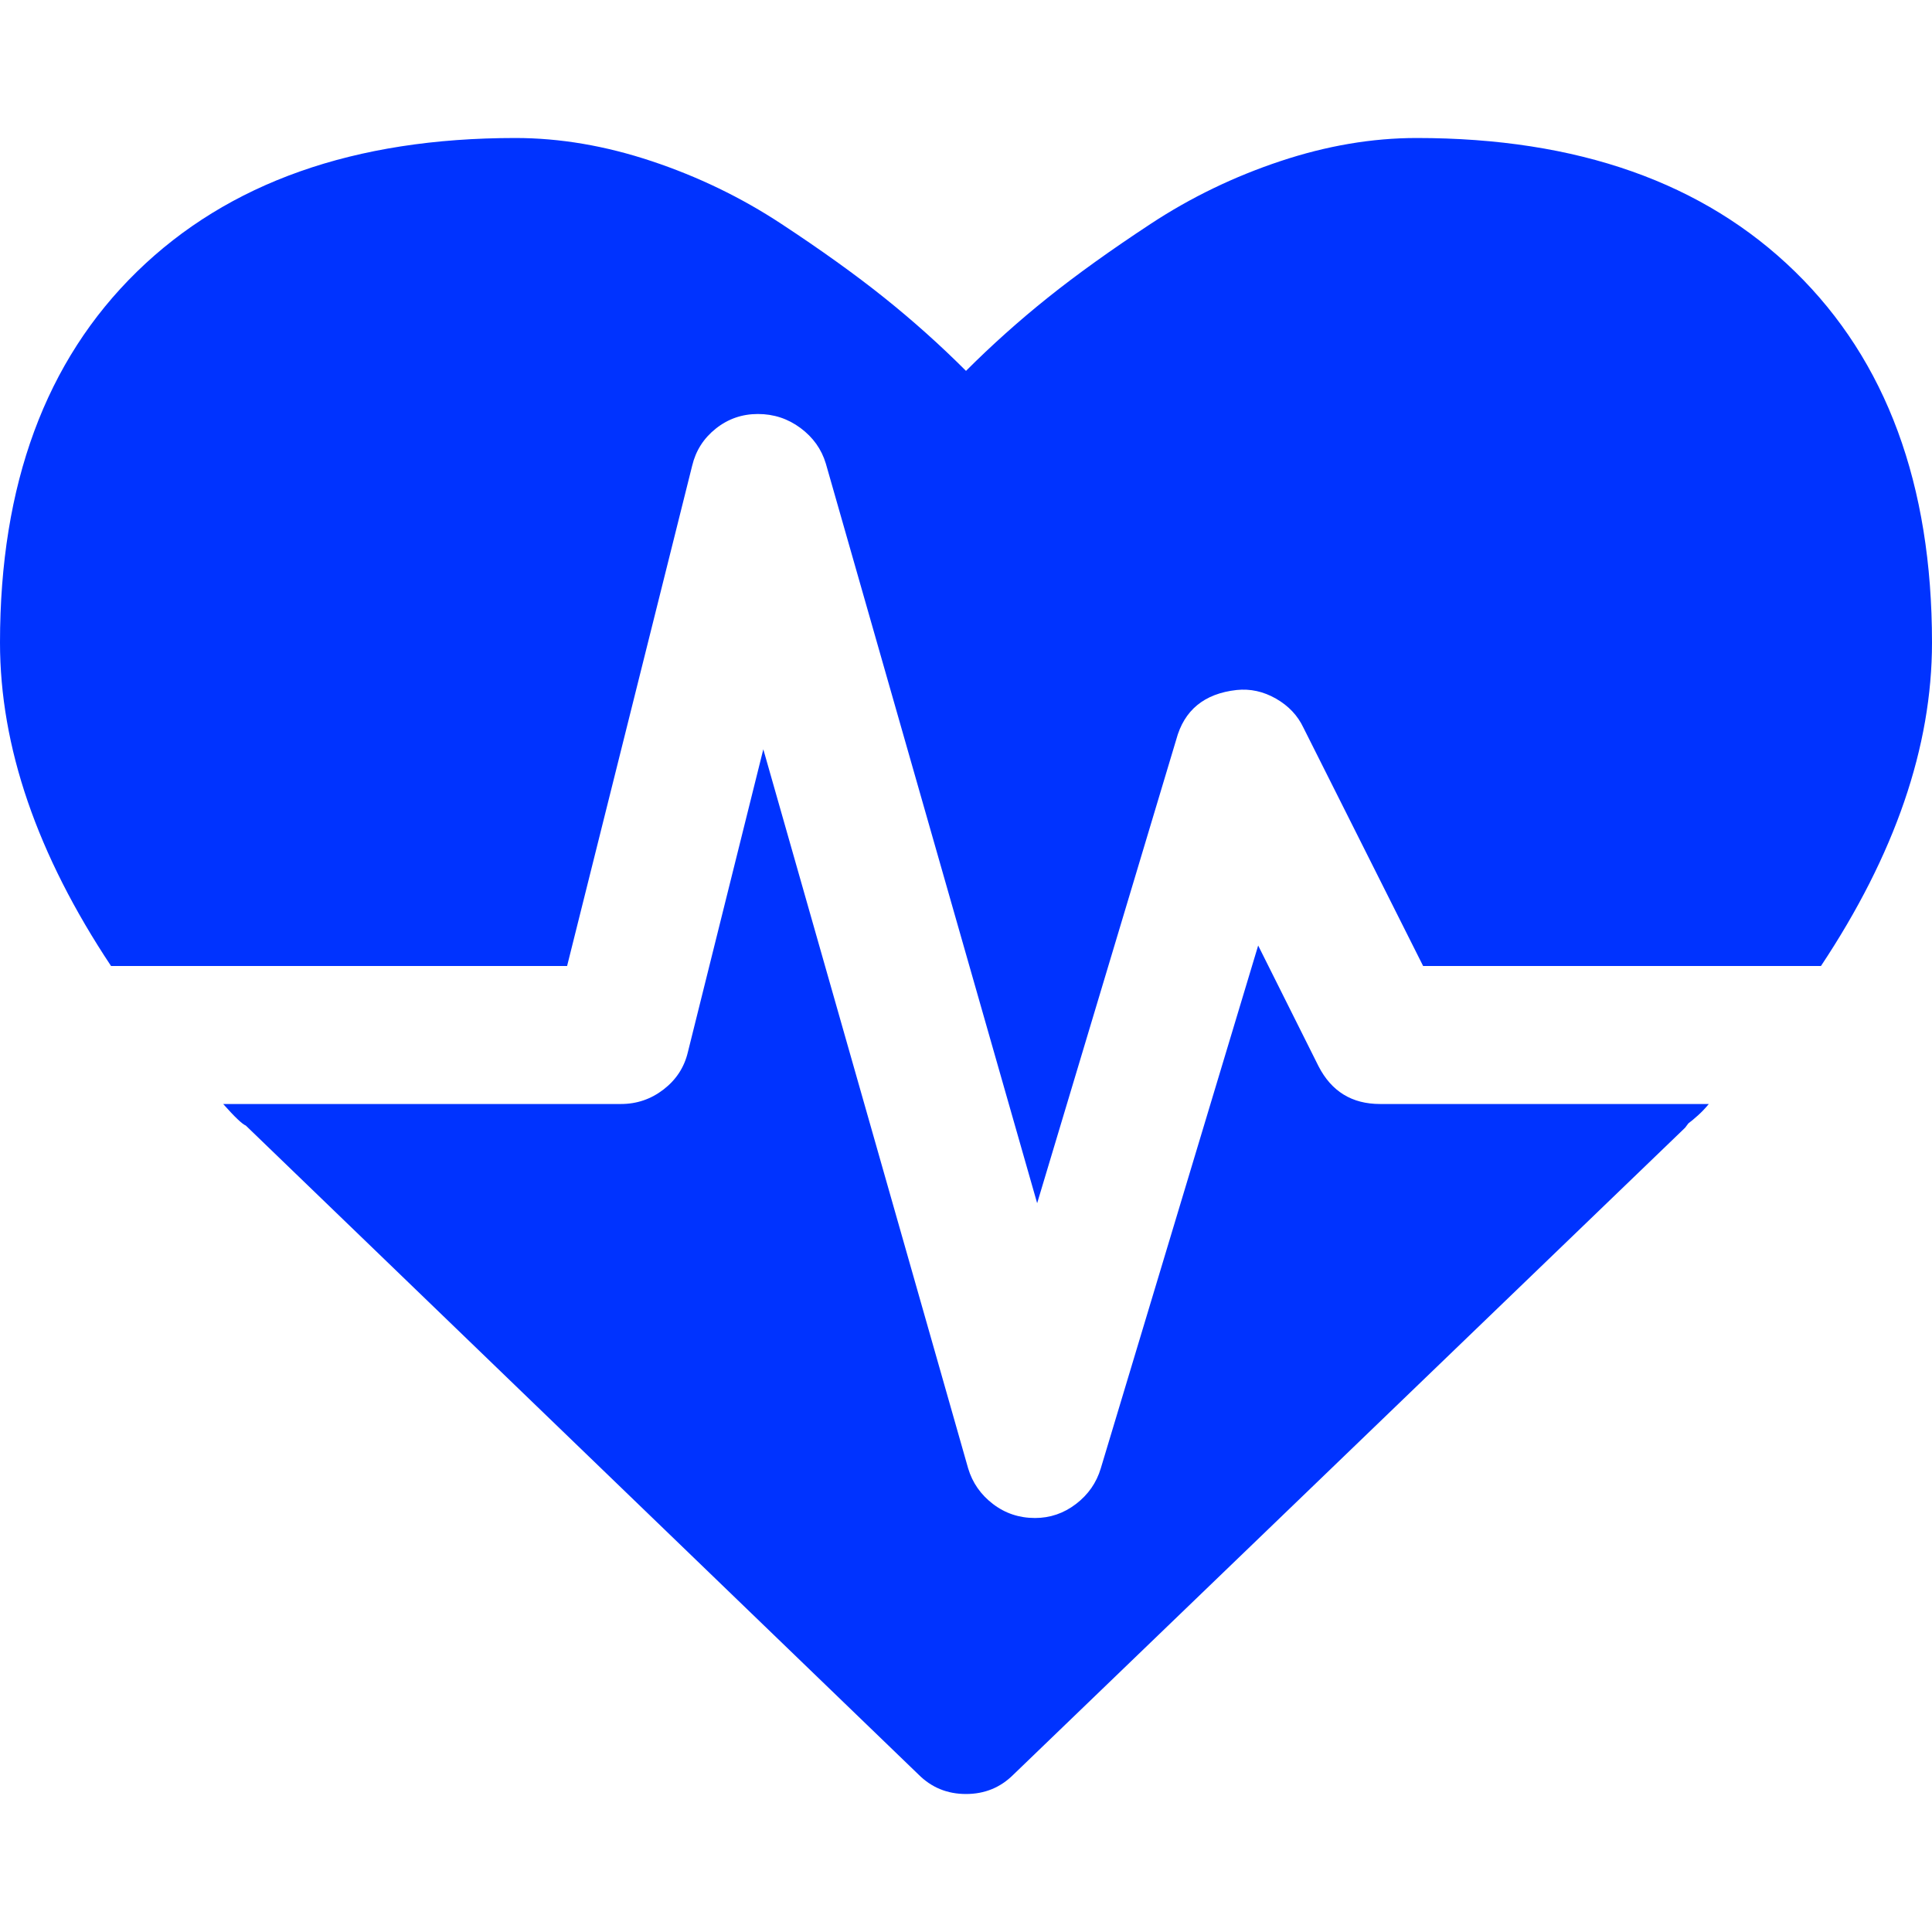
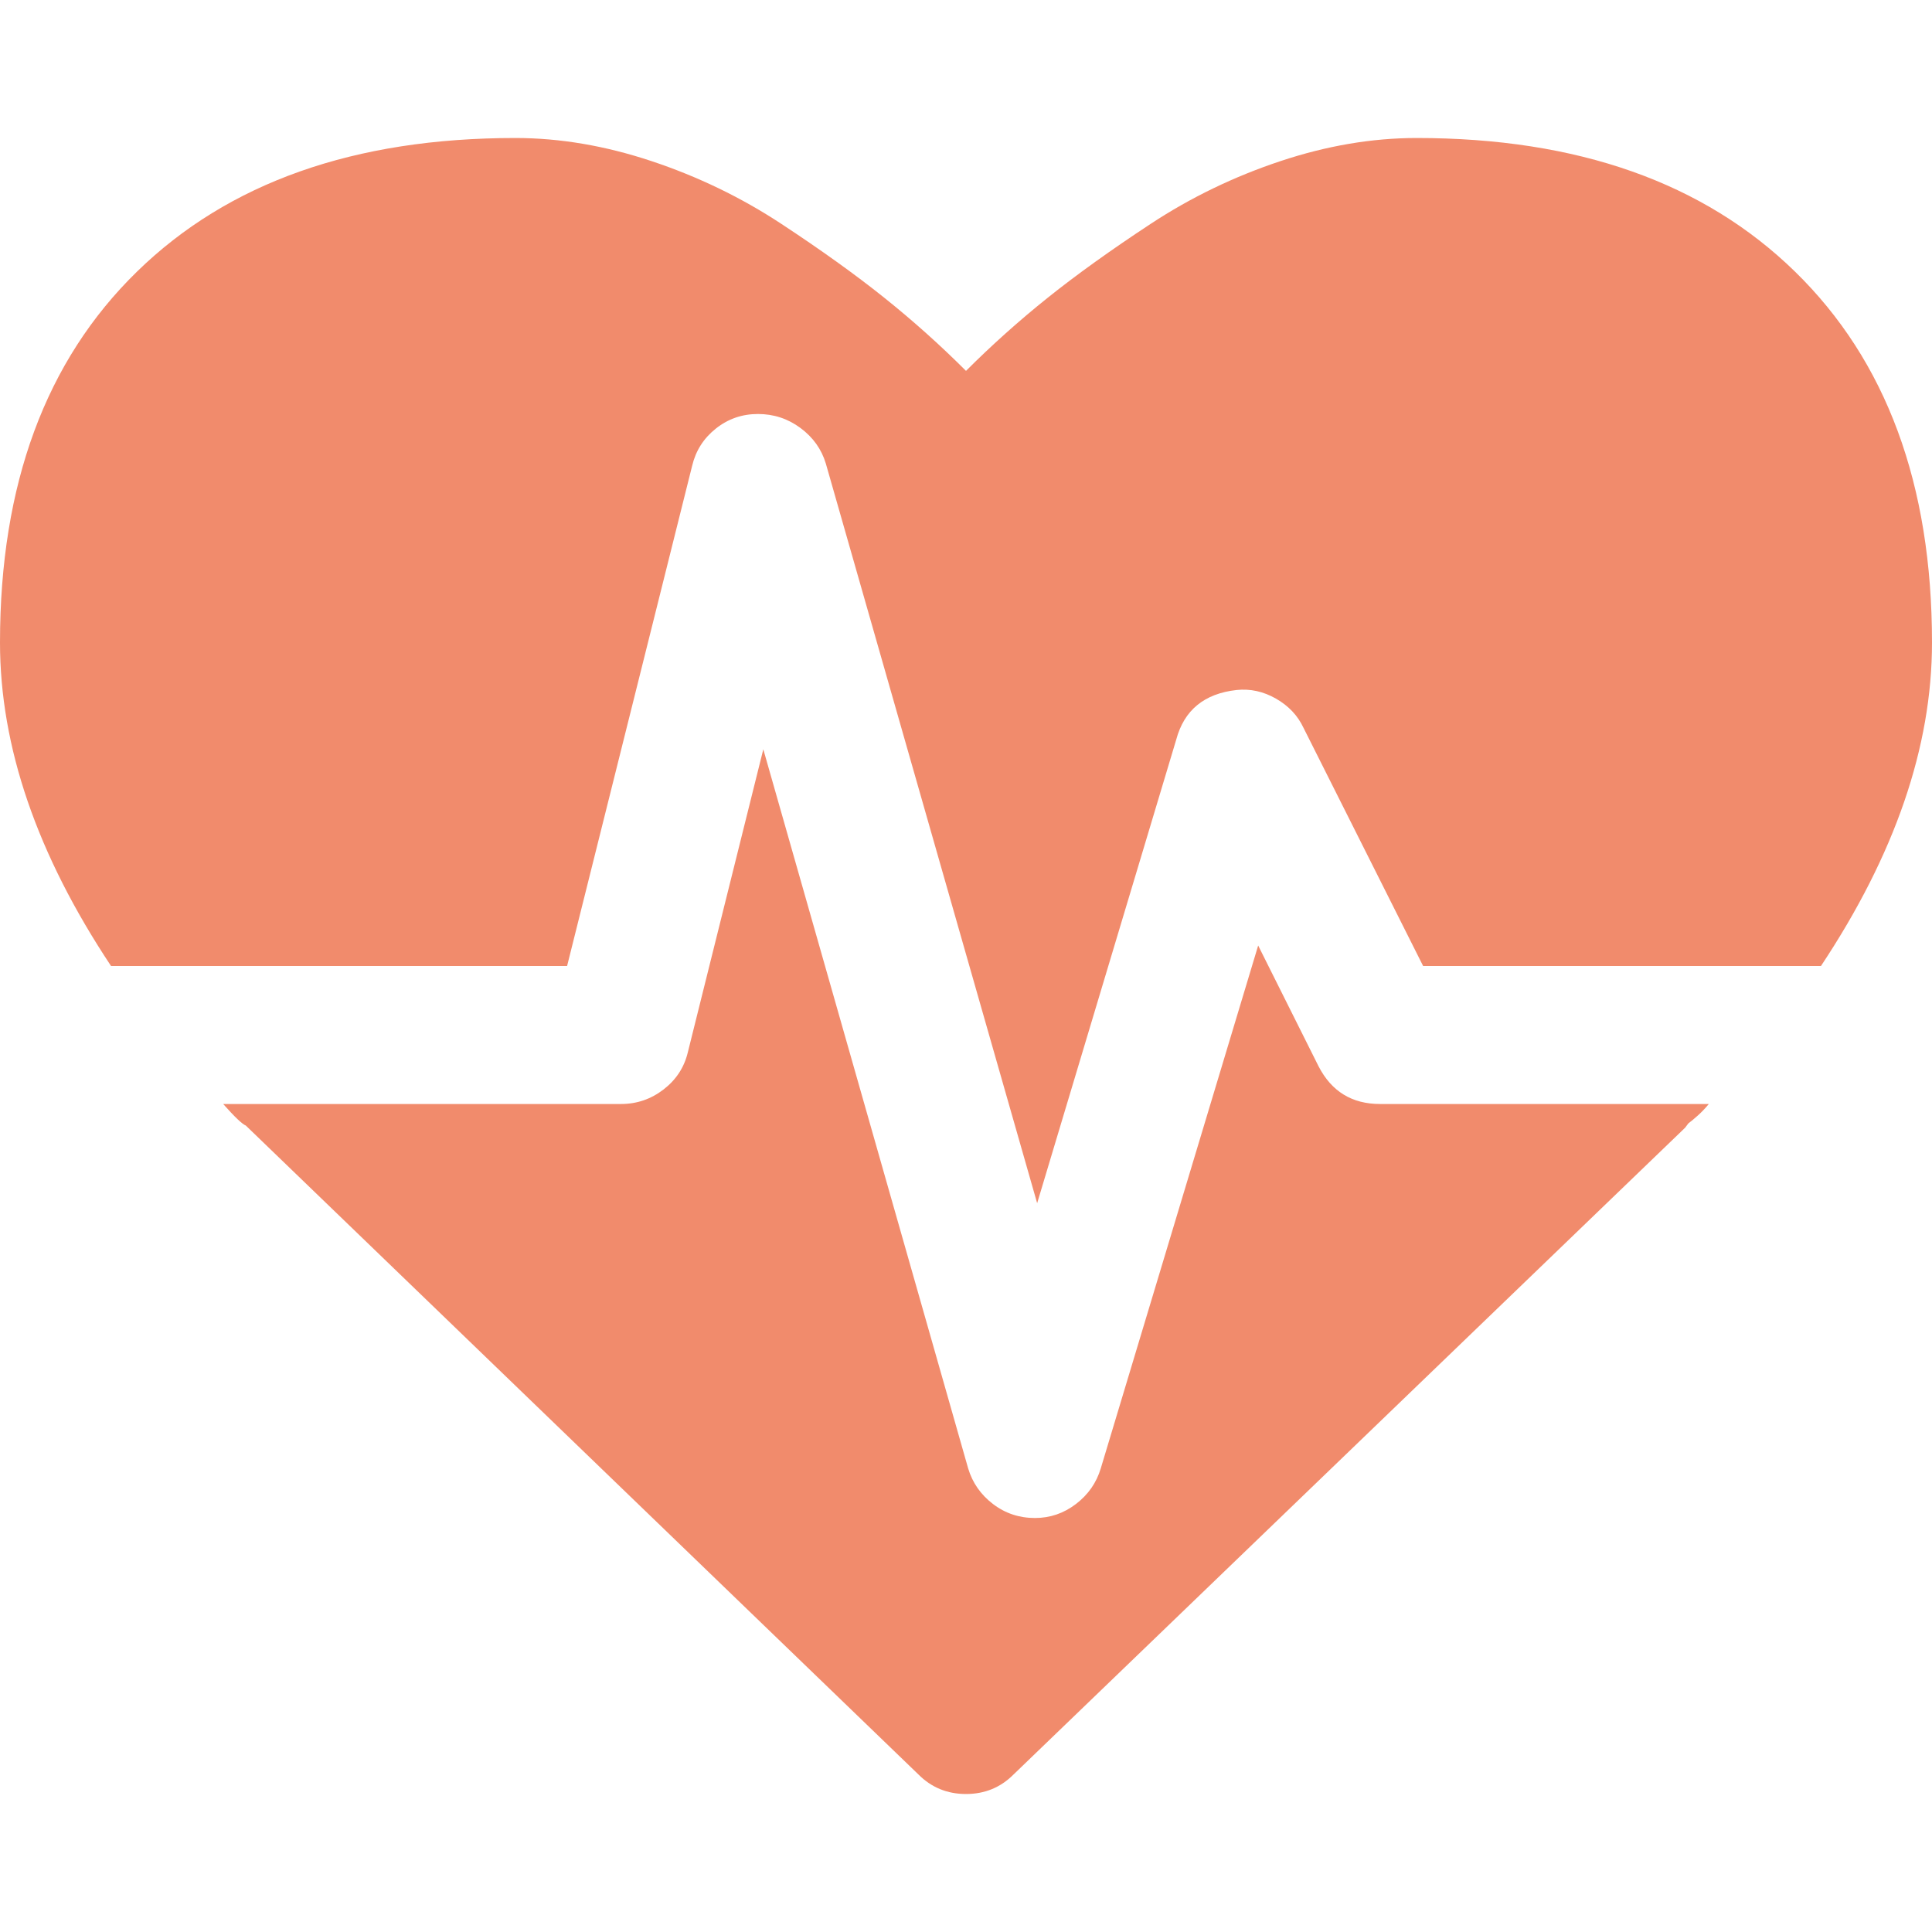
<svg xmlns="http://www.w3.org/2000/svg" viewBox="0 0 1792 1792" id="1255978785" class="svg u_1255978785" data-icon-name="fa-heartbeat">
-   <path fill="#0033FF" d="M1280 1024h305q-5 6-10 10.5t-9 7.5l-3 4-623 600q-18 18-44 18t-44-18l-624-602q-5-2-21-20h369q22 0 39.5-13.5t22.5-34.5l70-281 190 667q6 20 23 33t39 13q21 0 38-13t23-33l146-485 56 112q18 35 57 35zM1792 596q0 145-103 300h-369l-111-221q-8-17-25.5-27t-36.5-8q-45 5-56 46l-129 430-196-686q-6-20-23.5-33t-39.5-13-39 13.5-22 34.5l-116 464h-423q-103-155-103-300 0-220 127-344t351-124q62 0 126.5 21.5t120 58 95.5 68.5 76 68q36-36 76-68t95.5-68.5 120-58 126.5-21.5q224 0 351 124t127 344z" />
+   <path fill="#f18b6c" d="M1280 1024h305q-5 6-10 10.5t-9 7.5l-3 4-623 600q-18 18-44 18t-44-18l-624-602q-5-2-21-20h369q22 0 39.5-13.5t22.5-34.5l70-281 190 667q6 20 23 33t39 13q21 0 38-13t23-33l146-485 56 112q18 35 57 35zM1792 596q0 145-103 300h-369l-111-221q-8-17-25.5-27t-36.5-8q-45 5-56 46l-129 430-196-686q-6-20-23.5-33t-39.5-13-39 13.5-22 34.5l-116 464h-423q-103-155-103-300 0-220 127-344t351-124q62 0 126.5 21.5t120 58 95.5 68.5 76 68q36-36 76-68t95.5-68.5 120-58 126.5-21.5q224 0 351 124t127 344z" />
</svg>
